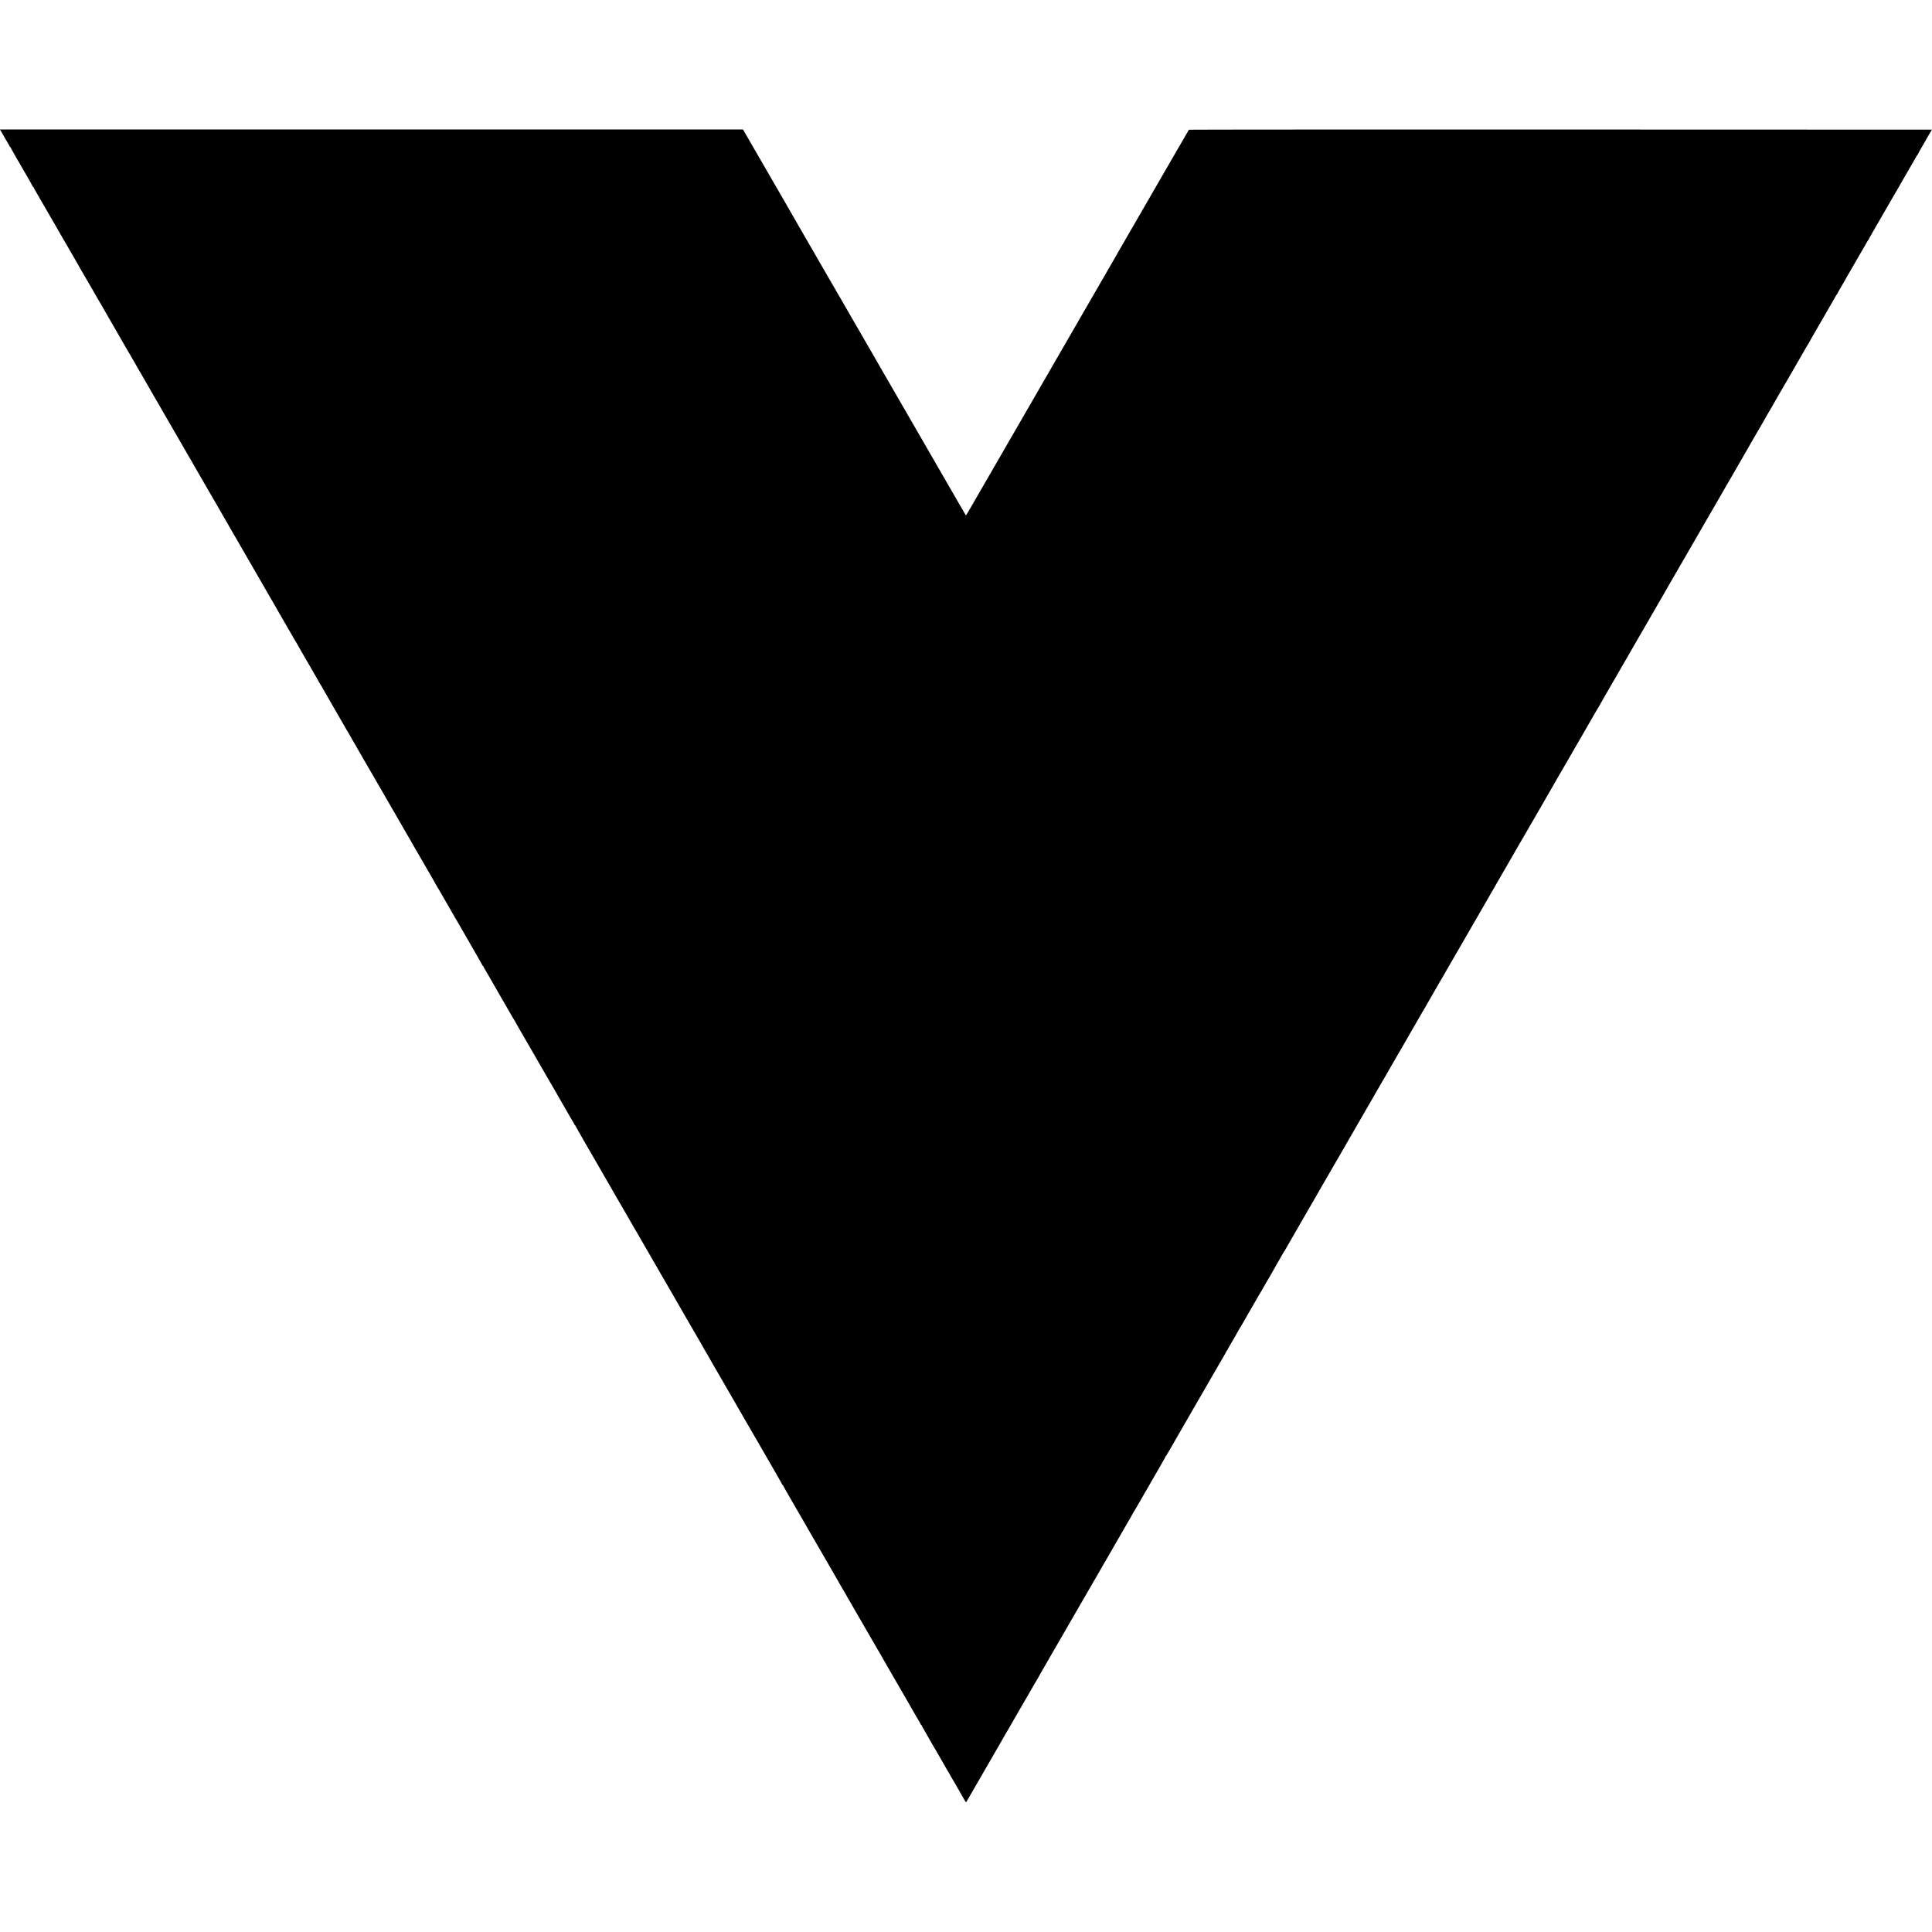
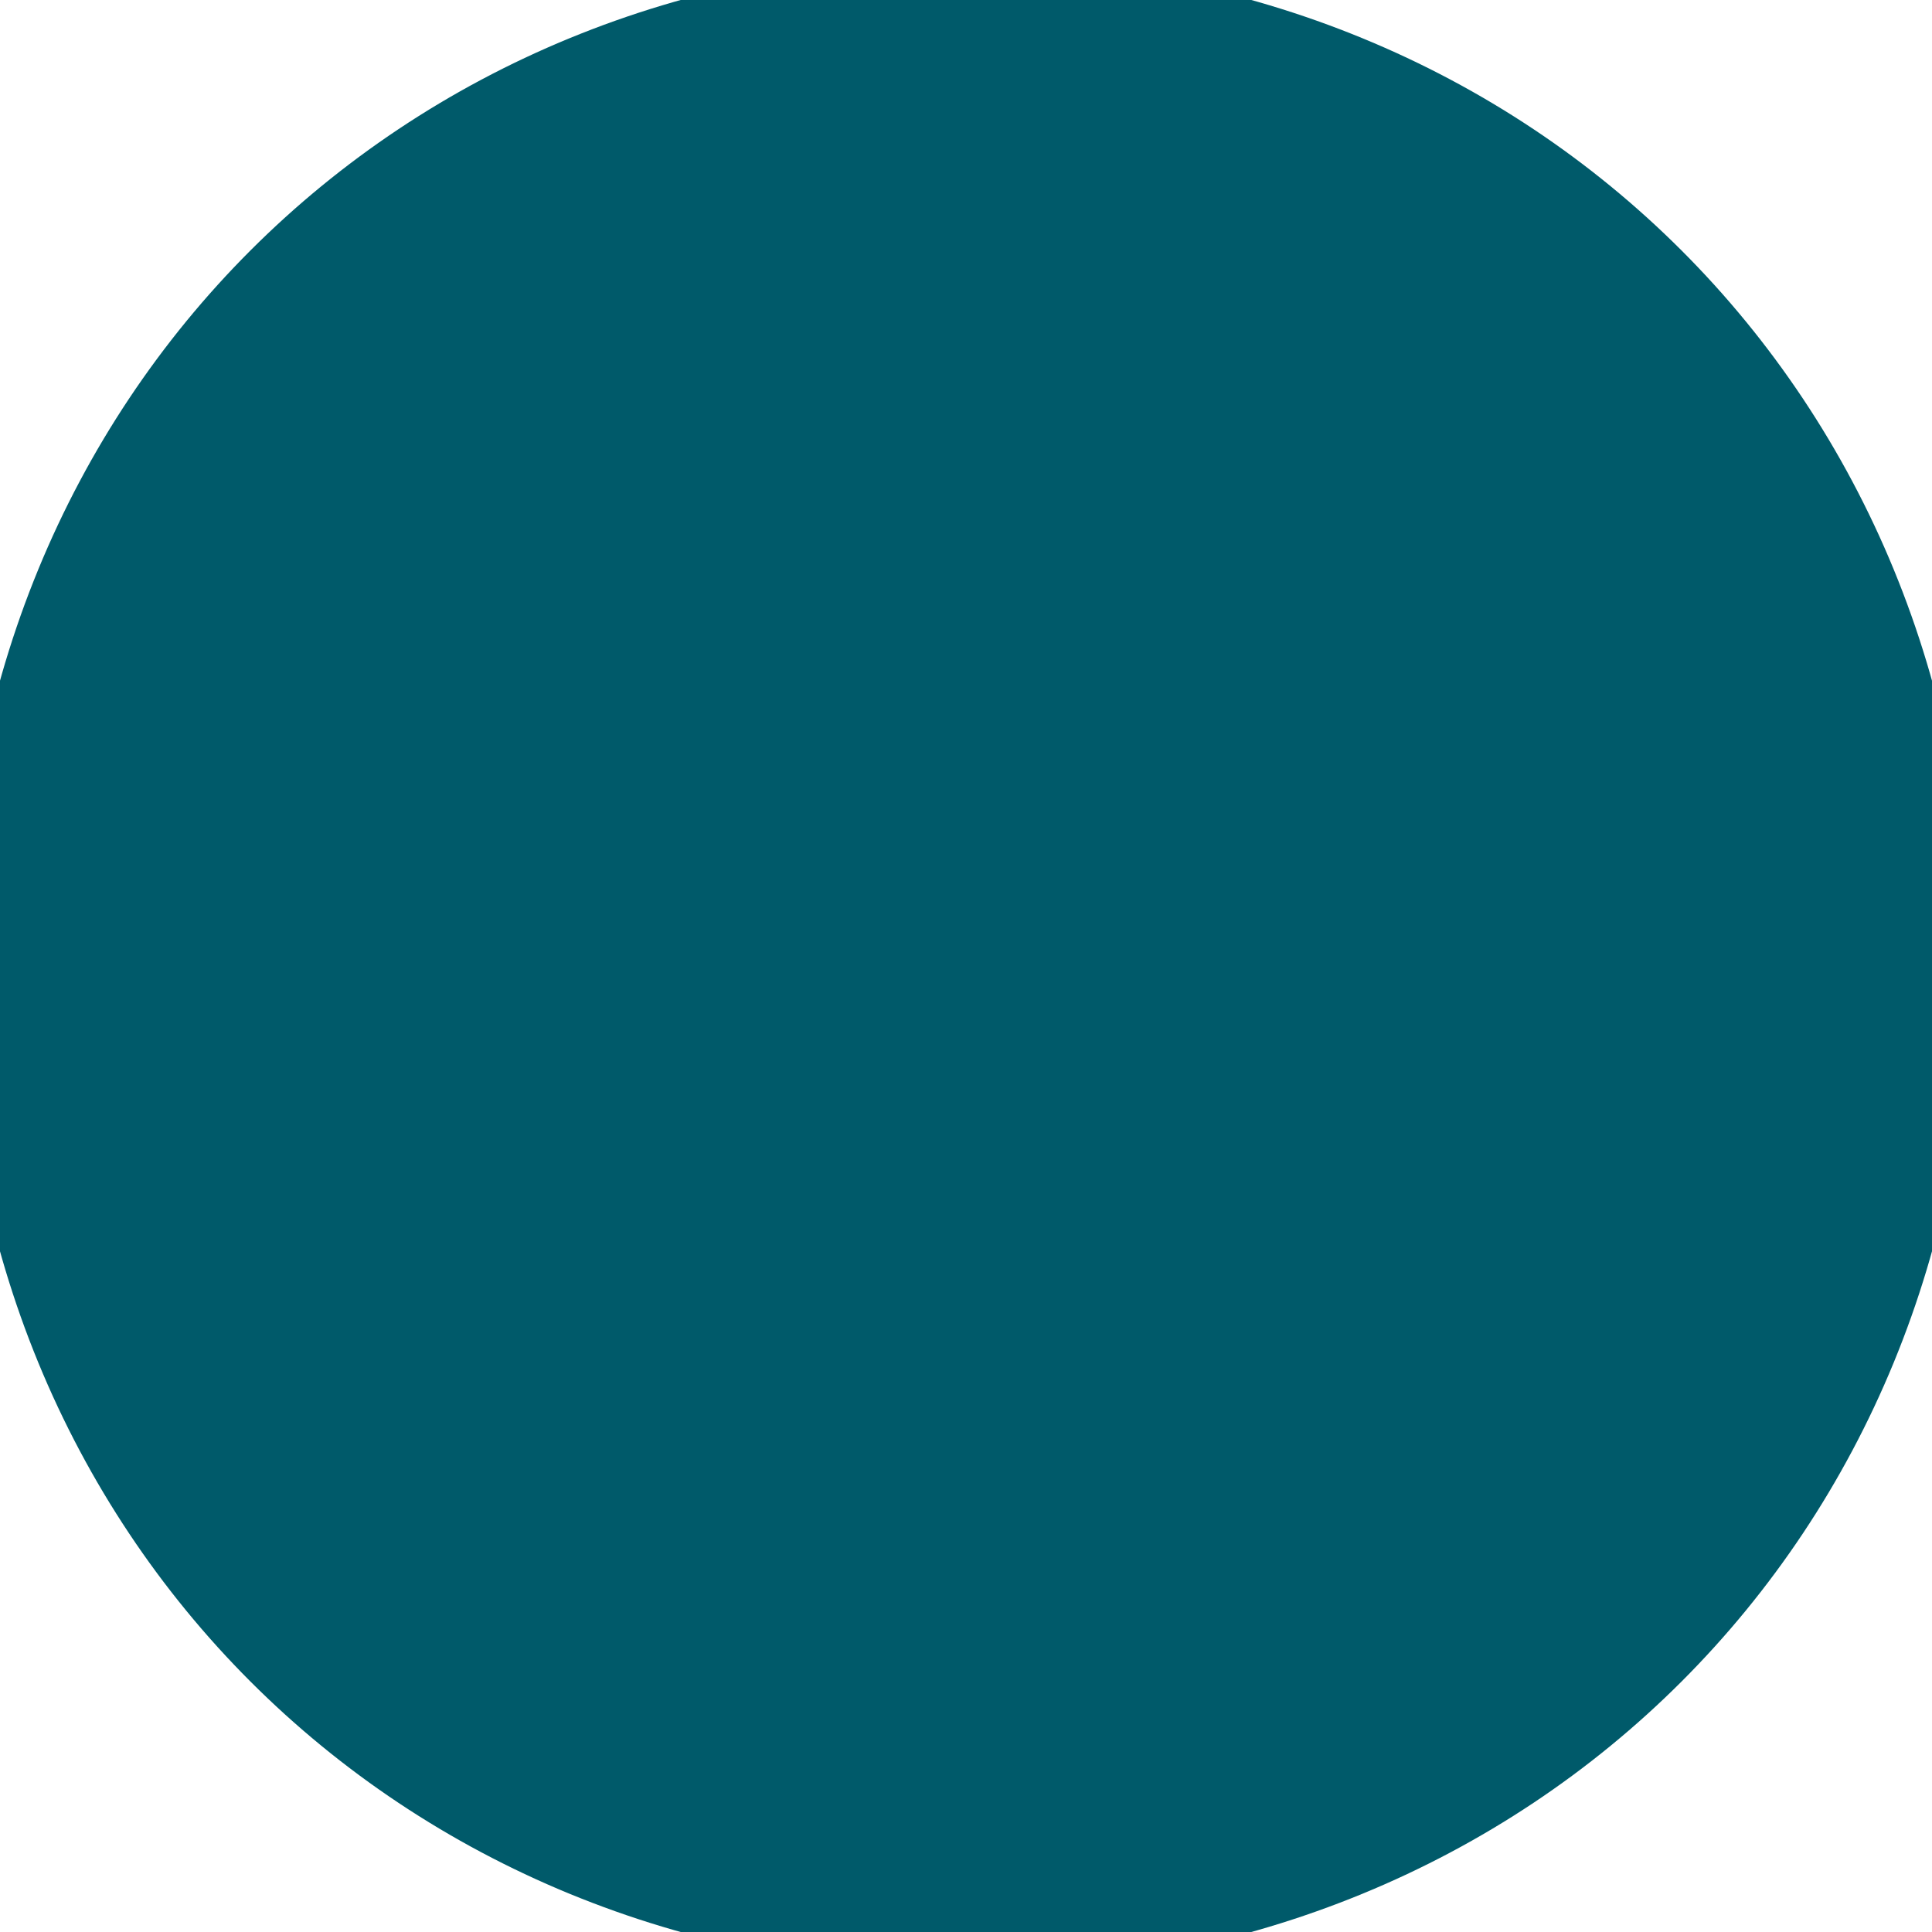
- <svg xmlns="http://www.w3.org/2000/svg" version="1.0" width="16pt" height="16pt" viewBox="0 0 16 16" preserveAspectRatio="xMidYMid meet">
-   <g transform="translate(0,16) scale(0.00032,-0.00032)" fill="#000000" stroke="none">
-     <path d="M18 46618 c45 -75 122 -207 122 -211 0 -2 25 -45 55 -95 30 -50 55 -96 55 -102 0 -5 5 -10 10 -10 6 0 10 -4 10 -9 0 -5 73 -135 161 -288 89 -153 173 -298 187 -323 14 -25 32 -57 41 -72 88 -149 187 -324 189 -335 2 -7 8 -13 13 -13 5 0 9 -4 9 -10 0 -5 46 -89 103 -187 175 -302 490 -846 507 -876 8 -16 20 -36 25 -45 28 -46 290 -498 339 -585 13 -23 74 -129 136 -236 61 -107 123 -215 137 -240 14 -25 29 -50 33 -56 5 -5 23 -37 40 -70 18 -33 38 -67 44 -75 11 -16 21 -33 63 -109 14 -25 29 -50 33 -56 4 -5 21 -35 38 -65 55 -100 261 -455 269 -465 4 -5 14 -21 20 -35 15 -29 41 -75 103 -180 24 -41 52 -88 60 -105 9 -16 57 -100 107 -185 112 -193 362 -626 380 -660 8 -14 23 -38 33 -55 11 -16 23 -37 27 -45 4 -8 26 -46 48 -85 23 -38 53 -90 67 -115 46 -81 64 -113 178 -310 62 -107 121 -210 132 -227 37 -67 56 -99 85 -148 16 -27 32 -57 36 -65 4 -8 15 -27 25 -42 9 -15 53 -89 96 -165 44 -76 177 -307 296 -513 120 -206 268 -463 330 -570 131 -227 117 -203 200 -348 36 -62 73 -125 82 -140 10 -15 21 -34 25 -42 4 -8 20 -37 36 -65 17 -27 38 -65 48 -82 49 -85 64 -111 87 -153 13 -25 28 -49 32 -55 4 -5 78 -134 165 -285 87 -151 166 -288 176 -305 10 -16 26 -43 35 -59 9 -17 125 -217 257 -445 132 -229 253 -441 270 -471 17 -30 45 -79 64 -108 18 -29 33 -54 33 -57 0 -2 20 -37 44 -77 24 -40 123 -212 221 -383 97 -170 190 -330 205 -355 16 -25 39 -65 53 -90 13 -25 81 -144 152 -265 70 -121 137 -238 150 -260 12 -22 37 -65 55 -95 18 -30 43 -73 55 -95 12 -22 48 -85 80 -140 77 -132 163 -280 190 -330 13 -22 71 -123 130 -225 59 -102 116 -199 126 -217 10 -17 29 -50 43 -72 15 -22 26 -43 26 -45 0 -2 27 -50 60 -106 33 -56 60 -103 60 -105 0 -2 55 -98 90 -155 8 -14 182 -316 239 -414 13 -22 45 -79 72 -124 27 -46 49 -86 49 -89 0 -2 14 -24 30 -48 16 -24 30 -46 30 -49 0 -5 74 -135 100 -176 5 -8 24 -42 43 -75 50 -88 58 -101 262 -455 104 -179 199 -345 213 -370 14 -25 28 -49 32 -55 4 -5 17 -26 28 -45 10 -19 62 -109 114 -200 114 -197 133 -230 170 -295 16 -27 33 -57 38 -65 17 -28 96 -165 103 -180 4 -8 16 -28 26 -45 10 -16 77 -131 148 -255 72 -124 181 -313 243 -420 62 -107 121 -209 131 -227 35 -62 323 -560 392 -678 38 -66 83 -145 100 -175 16 -30 33 -59 37 -65 4 -5 17 -27 29 -47 34 -61 56 -100 90 -156 17 -29 31 -55 31 -57 0 -2 17 -32 39 -67 21 -35 134 -229 251 -433 117 -203 235 -407 261 -451 27 -45 49 -85 49 -88 0 -4 8 -19 19 -34 15 -21 200 -341 309 -533 10 -19 33 -58 51 -87 17 -29 31 -54 31 -56 0 -2 25 -44 55 -94 30 -50 55 -95 55 -98 0 -4 6 -15 14 -23 7 -9 27 -41 43 -71 17 -30 170 -297 342 -594 171 -296 311 -542 311 -547 0 -5 5 -9 10 -9 6 0 10 -4 10 -10 0 -5 22 -47 49 -92 27 -46 58 -99 68 -118 24 -43 81 -140 93 -160 5 -8 66 -114 135 -235 69 -121 130 -227 135 -235 12 -21 259 -447 283 -490 10 -19 28 -47 38 -62 11 -14 19 -29 19 -32 0 -3 37 -69 83 -148 99 -170 305 -526 337 -583 13 -22 31 -53 41 -70 11 -16 22 -37 26 -45 7 -14 82 -146 103 -180 14 -24 181 -311 205 -355 13 -22 46 -80 75 -130 29 -49 64 -110 78 -135 14 -25 51 -88 82 -140 31 -52 59 -102 63 -110 4 -8 18 -33 31 -55 205 -353 284 -489 309 -535 17 -30 45 -78 62 -106 18 -28 36 -60 39 -72 4 -12 12 -22 17 -22 5 0 9 -4 9 -10 0 -5 109 -197 241 -427 133 -230 250 -431 259 -448 51 -90 222 -385 280 -485 37 -63 78 -135 92 -160 14 -25 67 -117 118 -205 51 -88 101 -175 111 -193 34 -58 55 -95 149 -257 51 -88 101 -173 110 -190 9 -16 76 -131 147 -255 72 -124 140 -241 151 -260 61 -108 281 -489 355 -615 38 -66 77 -133 87 -150 35 -63 91 -161 100 -175 14 -23 99 -169 128 -220 54 -97 135 -235 142 -245 4 -5 20 -32 35 -60 26 -48 238 -416 276 -480 10 -16 26 -46 37 -65 30 -53 382 -661 403 -695 10 -16 22 -37 26 -45 4 -8 26 -48 50 -88 24 -41 43 -75 43 -77 0 -2 22 -40 50 -85 27 -45 50 -84 50 -86 0 -3 38 -69 83 -147 84 -142 302 -520 340 -587 10 -19 34 -60 52 -90 18 -30 44 -75 57 -100 14 -25 45 -79 70 -120 25 -41 56 -96 70 -121 14 -25 77 -133 138 -240 62 -107 122 -210 132 -229 25 -43 310 -535 337 -581 11 -19 26 -45 34 -59 17 -32 238 -414 266 -460 11 -19 24 -41 28 -49 3 -7 75 -133 160 -278 84 -146 153 -269 153 -274 0 -5 5 -9 10 -9 6 0 10 -4 10 -10 0 -5 82 -150 181 -322 182 -314 201 -346 240 -415 12 -21 80 -139 152 -263 71 -124 141 -245 155 -270 14 -25 28 -49 32 -55 6 -8 145 -248 220 -380 37 -66 209 -362 229 -395 11 -19 24 -42 28 -49 4 -8 67 -118 140 -243 73 -125 133 -230 133 -233 0 -2 15 -28 33 -57 19 -29 47 -78 64 -108 17 -30 53 -93 79 -139 53 -90 82 -141 157 -272 82 -142 115 -199 381 -659 142 -245 268 -463 281 -485 12 -22 71 -125 132 -230 60 -104 172 -298 248 -430 76 -132 146 -253 156 -270 11 -16 22 -36 26 -44 3 -8 30 -54 60 -103 29 -49 53 -91 53 -93 0 -3 18 -34 40 -70 22 -36 40 -67 40 -69 0 -2 37 -66 81 -142 45 -77 98 -168 119 -204 20 -36 47 -81 58 -100 12 -19 27 -47 33 -62 6 -16 15 -28 20 -28 5 0 9 -4 9 -9 0 -6 63 -118 140 -251 77 -133 140 -243 140 -245 0 -2 18 -33 41 -70 22 -37 49 -83 60 -101 10 -19 29 -51 40 -71 25 -45 109 -189 126 -218 7 -11 17 -29 22 -40 6 -11 22 -38 35 -60 14 -22 37 -62 52 -90 14 -27 35 -62 45 -77 11 -14 19 -29 19 -32 0 -3 18 -35 40 -71 22 -36 40 -67 40 -69 0 -2 19 -35 42 -72 23 -38 55 -94 72 -124 26 -47 139 -244 171 -298 6 -9 21 -36 34 -60 28 -48 37 -51 51 -19 6 12 19 36 29 52 10 17 27 46 38 65 11 19 104 181 208 360 103 179 199 345 213 370 14 25 42 74 64 109 21 34 38 65 38 67 0 2 18 33 40 69 22 36 40 67 40 69 0 3 177 310 199 346 16 26 136 234 140 244 2 5 25 44 52 88 27 44 49 81 49 84 0 2 18 34 40 70 22 36 40 67 40 69 0 2 20 36 43 77 35 58 169 289 297 513 9 17 50 86 90 155 40 69 86 150 103 180 16 30 35 62 41 70 6 8 16 24 22 35 35 64 72 129 167 293 59 100 116 199 127 220 11 20 30 53 41 72 43 72 1070 1850 1121 1940 14 25 65 113 113 195 48 83 96 166 107 185 10 19 28 50 38 68 11 18 73 124 137 235 64 111 175 303 246 427 71 124 173 299 225 390 52 91 116 202 143 248 27 45 49 85 49 89 0 4 6 14 14 22 7 9 28 43 46 76 26 47 251 436 378 655 11 19 29 51 40 70 11 19 101 176 201 348 99 172 181 317 181 323 0 5 5 9 10 9 6 0 10 5 10 11 0 6 8 23 18 37 11 15 32 52 49 82 16 30 130 228 253 440 122 212 234 405 248 430 13 25 39 70 57 100 39 65 69 117 130 225 25 44 50 87 55 95 12 19 78 134 220 380 61 107 129 224 150 260 161 277 222 382 246 425 15 28 47 83 71 123 24 41 43 78 43 83 0 5 4 9 8 9 4 0 13 12 19 28 7 15 23 45 36 67 66 110 277 478 277 483 0 3 6 13 14 21 7 9 27 41 43 71 17 30 45 80 63 110 34 57 375 649 394 685 6 11 16 27 22 35 6 8 26 42 44 75 18 33 41 74 51 90 10 17 24 41 32 55 54 97 72 128 88 152 11 14 19 28 19 30 0 3 79 141 175 308 96 167 175 305 175 308 0 3 6 13 14 21 7 9 26 39 41 66 33 60 276 483 338 587 24 40 46 80 50 88 4 8 13 24 20 35 14 23 95 163 125 215 11 19 52 91 92 160 40 69 80 139 90 155 9 17 103 179 207 360 105 182 200 346 211 365 103 181 463 802 489 845 7 11 15 27 19 35 4 8 29 51 55 95 64 110 828 1433 848 1470 9 17 24 41 33 55 9 14 29 48 45 77 15 28 52 93 82 145 30 51 62 107 71 123 17 30 231 398 400 690 51 88 103 179 115 202 12 23 26 48 32 55 6 7 24 38 40 68 17 30 61 107 98 170 37 63 84 144 103 180 19 36 41 72 48 81 8 8 14 18 14 21 0 4 27 51 59 106 32 55 72 124 89 154 16 29 71 125 122 213 51 88 104 180 118 205 13 25 28 50 32 55 4 6 17 26 28 45 11 19 45 80 77 135 31 55 66 116 77 135 11 19 88 152 171 295 401 694 620 1072 650 1125 11 19 87 152 170 295 83 143 158 273 166 288 9 16 21 36 26 45 6 9 31 52 55 96 25 43 54 94 66 115 11 20 95 164 186 321 91 157 173 299 182 315 9 17 26 46 37 65 12 19 66 114 121 210 56 96 108 186 117 200 8 14 24 40 34 59 24 45 383 664 412 713 5 9 17 29 26 45 15 28 120 210 241 419 36 61 68 117 72 125 4 8 12 23 19 34 35 57 245 420 262 453 11 20 35 61 53 90 17 29 32 54 32 56 0 3 28 51 62 108 33 57 70 119 80 138 10 19 23 42 28 50 5 8 32 53 59 100 27 47 149 258 271 470 122 212 234 405 248 430 30 53 62 108 80 135 6 11 15 27 19 35 4 8 85 150 181 315 96 165 187 323 202 350 31 56 116 202 130 225 5 8 25 42 43 75 19 33 92 159 162 280 149 257 157 271 202 350 19 33 38 67 43 75 9 14 228 392 275 475 12 22 55 96 95 165 40 69 80 139 90 155 24 42 202 350 221 383 9 15 27 47 41 72 14 25 75 131 136 236 61 106 121 210 134 232 99 172 271 470 279 482 5 8 23 40 40 70 18 30 81 141 142 245 60 105 121 210 135 235 14 25 71 124 127 220 56 96 143 247 194 335 51 88 96 167 102 175 14 24 180 311 204 355 23 43 340 590 356 615 5 8 50 87 101 175 171 301 517 898 582 1008 25 43 46 81 46 83 0 2 12 23 27 47 14 23 40 67 56 97 16 30 35 62 42 70 7 8 15 22 18 30 4 8 20 38 37 65 16 28 33 57 37 65 6 12 111 196 143 250 5 8 55 95 112 193 57 98 113 195 126 215 12 20 27 46 32 57 6 11 14 27 20 35 5 8 76 130 156 270 80 140 165 287 187 325 23 39 52 90 66 115 13 25 30 52 37 61 8 8 14 18 14 21 0 4 41 77 92 165 50 87 175 302 276 478 101 176 208 360 236 408 28 49 67 117 86 152 19 35 41 70 48 77 6 6 12 15 12 19 0 7 124 224 167 291 12 21 23 40 23 42 0 2 21 40 46 83 26 43 55 92 64 109 54 95 327 568 354 614 19 30 45 75 59 100 71 128 82 145 89 148 4 2 8 8 8 13 0 5 42 82 94 172 311 538 496 858 518 897 14 25 40 70 58 100 18 30 42 71 53 90 10 19 79 139 152 265 73 127 142 246 153 265 10 19 43 76 72 125 29 50 63 108 75 130 65 116 80 140 87 143 4 2 8 8 8 12 0 8 114 212 140 250 6 8 14 24 20 35 5 11 54 97 108 190 l100 170 -9611 3 c-5286 1 -9614 -1 -9618 -5 -5 -6 -419 -719 -619 -1068 -89 -155 -267 -463 -323 -560 -38 -66 -81 -140 -95 -165 -31 -56 -263 -457 -526 -910 -110 -190 -224 -388 -254 -440 -29 -52 -61 -109 -71 -125 -23 -39 -243 -420 -268 -465 -11 -19 -204 -352 -428 -740 -224 -388 -477 -826 -563 -975 -85 -148 -185 -322 -222 -385 -37 -63 -120 -207 -185 -320 -65 -113 -177 -306 -248 -430 -72 -124 -172 -297 -222 -385 -51 -88 -142 -245 -202 -350 -131 -226 -247 -427 -408 -705 -65 -113 -249 -432 -410 -710 -160 -278 -388 -673 -506 -877 -118 -205 -216 -373 -219 -373 -3 0 -52 82 -109 183 -58 100 -144 250 -192 332 -95 164 -402 696 -647 1120 -85 149 -228 396 -317 550 -212 365 -982 1700 -1008 1745 -10 19 -43 76 -72 125 -29 50 -64 110 -77 135 -14 25 -63 110 -110 190 -47 80 -96 165 -110 190 -14 25 -99 171 -188 325 -89 154 -174 300 -188 325 -13 25 -64 113 -112 195 -48 83 -140 242 -205 355 -65 113 -183 317 -263 454 -79 137 -152 264 -163 282 -50 89 -335 583 -354 614 -12 19 -34 58 -50 85 -15 28 -129 226 -253 440 -124 215 -235 408 -247 430 -12 22 -69 121 -127 220 -58 99 -226 389 -373 645 -148 256 -324 561 -392 678 -67 117 -134 232 -147 255 -13 23 -33 59 -46 80 l-22 37 -9615 0 -9615 0 20 -32z" />
+ <svg xmlns="http://www.w3.org/2000/svg" xmlns:ns1="http://xml.openoffice.org/svg/export" version="1.2" width="7.06mm" height="7.06mm" viewBox="0 0 706 706" preserveAspectRatio="xMidYMid" fill-rule="evenodd" stroke-width="28.222" stroke-linejoin="round" xml:space="preserve">
+   <defs class="ClipPathGroup">
+     <clipPath id="presentation_clip_path" clipPathUnits="userSpaceOnUse">
+       <rect x="0" y="0" width="706" height="706" />
+     </clipPath>
+     <clipPath id="presentation_clip_path_shrink" clipPathUnits="userSpaceOnUse">
+       <rect x="0" y="0" width="705" height="705" />
+     </clipPath>
+   </defs>
+   <defs class="TextShapeIndex">
+     <g ns1:slide="id1" ns1:id-list="id3" />
+   </defs>
+   <defs class="EmbeddedBulletChars">
+     <g id="bullet-char-template-57356" transform="scale(0.0004882812,-0.0004882812)">
+       <path d="M 580,1141 L 1163,571 580,0 -4,571 580,1141 Z" />
+     </g>
+     <g id="bullet-char-template-57354" transform="scale(0.0004882812,-0.0004882812)">
+       <path d="M 8,1128 L 1137,1128 1137,0 8,0 8,1128 Z" />
+     </g>
+     <g id="bullet-char-template-10146" transform="scale(0.0004882812,-0.0004882812)">
+       <path d="M 174,0 L 602,739 174,1481 1456,739 174,0 Z M 1358,739 L 309,1346 659,739 1358,739 Z" />
+     </g>
+     <g id="bullet-char-template-10132" transform="scale(0.0004882812,-0.0004882812)">
+       <path d="M 2015,739 L 1276,0 717,0 1260,543 174,543 174,936 1260,936 717,1481 1274,1481 2015,739 Z" />
+     </g>
+     <g id="bullet-char-template-10007" transform="scale(0.0004882812,-0.0004882812)">
+       <path d="M 0,-2 C -7,14 -16,27 -25,37 L 356,567 C 262,823 215,952 215,954 215,979 228,992 255,992 264,992 276,990 289,987 310,991 331,999 354,1012 L 381,999 492,748 772,1049 836,1024 860,1049 C 881,1039 901,1025 922,1006 886,937 835,863 770,784 769,783 710,716 594,584 L 774,223 C 774,196 753,168 711,139 L 727,119 C 717,90 699,76 672,76 641,76 570,178 457,381 L 164,-76 C 142,-110 111,-127 72,-127 30,-127 9,-110 8,-76 1,-67 -2,-52 -2,-32 -2,-23 -1,-13 0,-2 Z" />
+     </g>
+     <g id="bullet-char-template-10004" transform="scale(0.0004882812,-0.0004882812)">
+       <path d="M 285,-33 C 182,-33 111,30 74,156 52,228 41,333 41,471 41,549 55,616 82,672 116,743 169,778 240,778 293,778 328,747 346,684 L 369,508 C 377,444 397,411 428,410 L 1163,1116 C 1174,1127 1196,1133 1229,1133 1271,1133 1292,1118 1292,1087 L 1292,965 C 1292,929 1282,901 1262,881 L 442,47 C 390,-6 338,-33 285,-33 Z" />
+     </g>
+     <g id="bullet-char-template-9679" transform="scale(0.0004882812,-0.0004882812)">
+       <path d="M 813,0 C 632,0 489,54 383,161 276,268 223,411 223,592 223,773 276,916 383,1023 489,1130 632,1184 813,1184 992,1184 1136,1130 1245,1023 1353,916 1407,772 1407,592 1407,412 1353,268 1245,161 1136,54 992,0 813,0 Z" />
+     </g>
+     <g id="bullet-char-template-8226" transform="scale(0.0004882812,-0.0004882812)">
+       <path d="M 346,457 C 273,457 209,483 155,535 101,586 74,649 74,723 74,796 101,859 155,911 209,963 273,989 346,989 419,989 480,963 531,910 582,859 608,796 608,723 608,648 583,586 532,535 482,483 420,457 346,457 Z" />
+     </g>
+     <g id="bullet-char-template-8211" transform="scale(0.0004882812,-0.0004882812)">
+       <path d="M -4,459 L 1135,459 1135,606 -4,606 -4,459 Z" />
+     </g>
+     <g id="bullet-char-template-61548" transform="scale(0.0004882812,-0.0004882812)">
+       <path d="M 173,740 C 173,903 231,1043 346,1159 462,1274 601,1332 765,1332 928,1332 1067,1274 1183,1159 1299,1043 1357,903 1357,740 1357,577 1299,437 1183,322 1067,206 928,148 765,148 601,148 462,206 346,322 231,437 173,577 173,740 Z" />
+     </g>
+   </defs>
+   <defs class="TextEmbeddedBitmaps" />
+   <g>
+     <g id="id2" class="Master_Slide">
+       <g id="bg-id2" class="Background" />
+       <g id="bo-id2" class="BackgroundObjects" />
+     </g>
+   </g>
+   <g class="SlideGroup">
+     <g>
+       <g id="container-id1">
+         <g id="id1" class="Slide" clip-path="url(#presentation_clip_path)">
+           <g class="Page">
+             <g class="com.sun.star.drawing.CustomShape">
+               <g id="id3">
+                 <rect class="BoundingBox" stroke="none" fill="none" x="-1" y="-1" width="710" height="710" />
+                 <path fill="rgb(0,90,106)" stroke="none" d="M 353,0 C 553,0 706,153 706,353 706,553 553,706 353,706 153,706 0,553 0,353 0,153 153,0 353,0 Z M 0,0 L 0,0 Z M 707,707 L 707,707 Z" />
+                 <path fill="none" stroke="rgb(0,90,106)" d="M 353,0 C 553,0 706,153 706,353 706,553 553,706 353,706 153,706 0,553 0,353 0,153 153,0 353,0 Z" />
+                 <path fill="none" stroke="rgb(0,90,106)" d="M 0,0 L 0,0 Z" />
+                 <path fill="none" stroke="rgb(0,90,106)" d="M 707,707 L 707,707 Z" />
+               </g>
+             </g>
+           </g>
+         </g>
+       </g>
+     </g>
  </g>
</svg>
